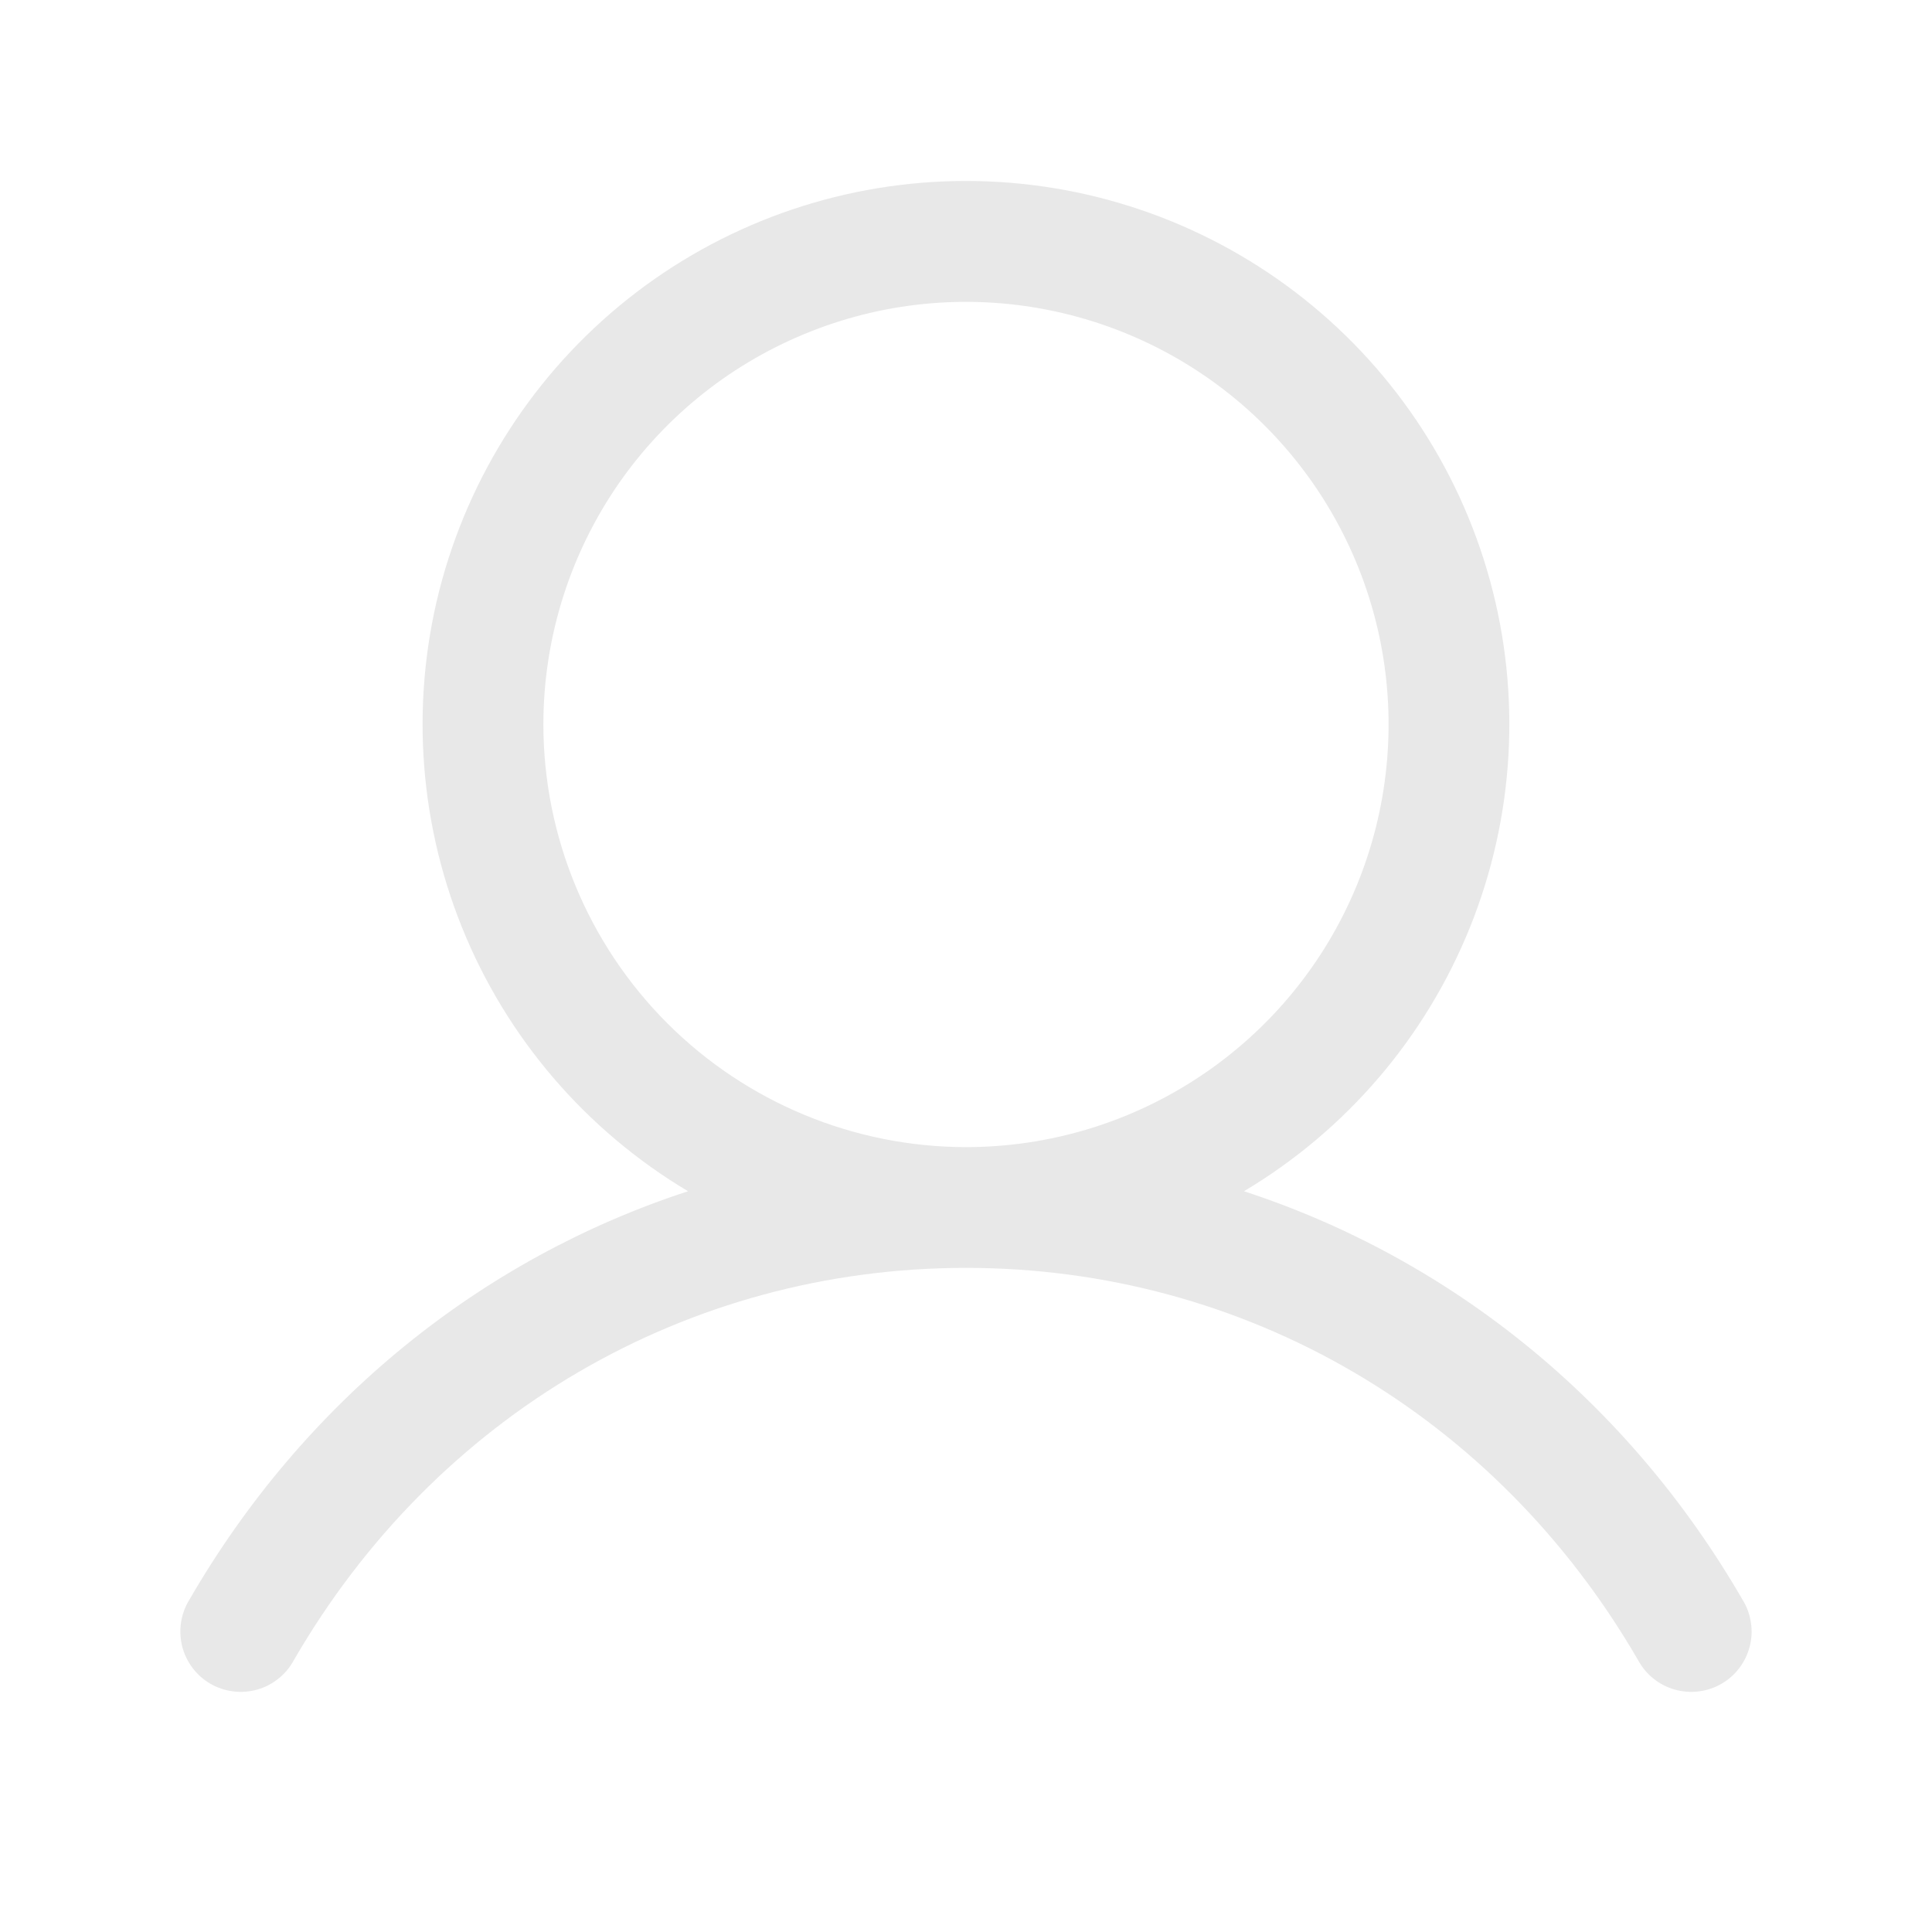
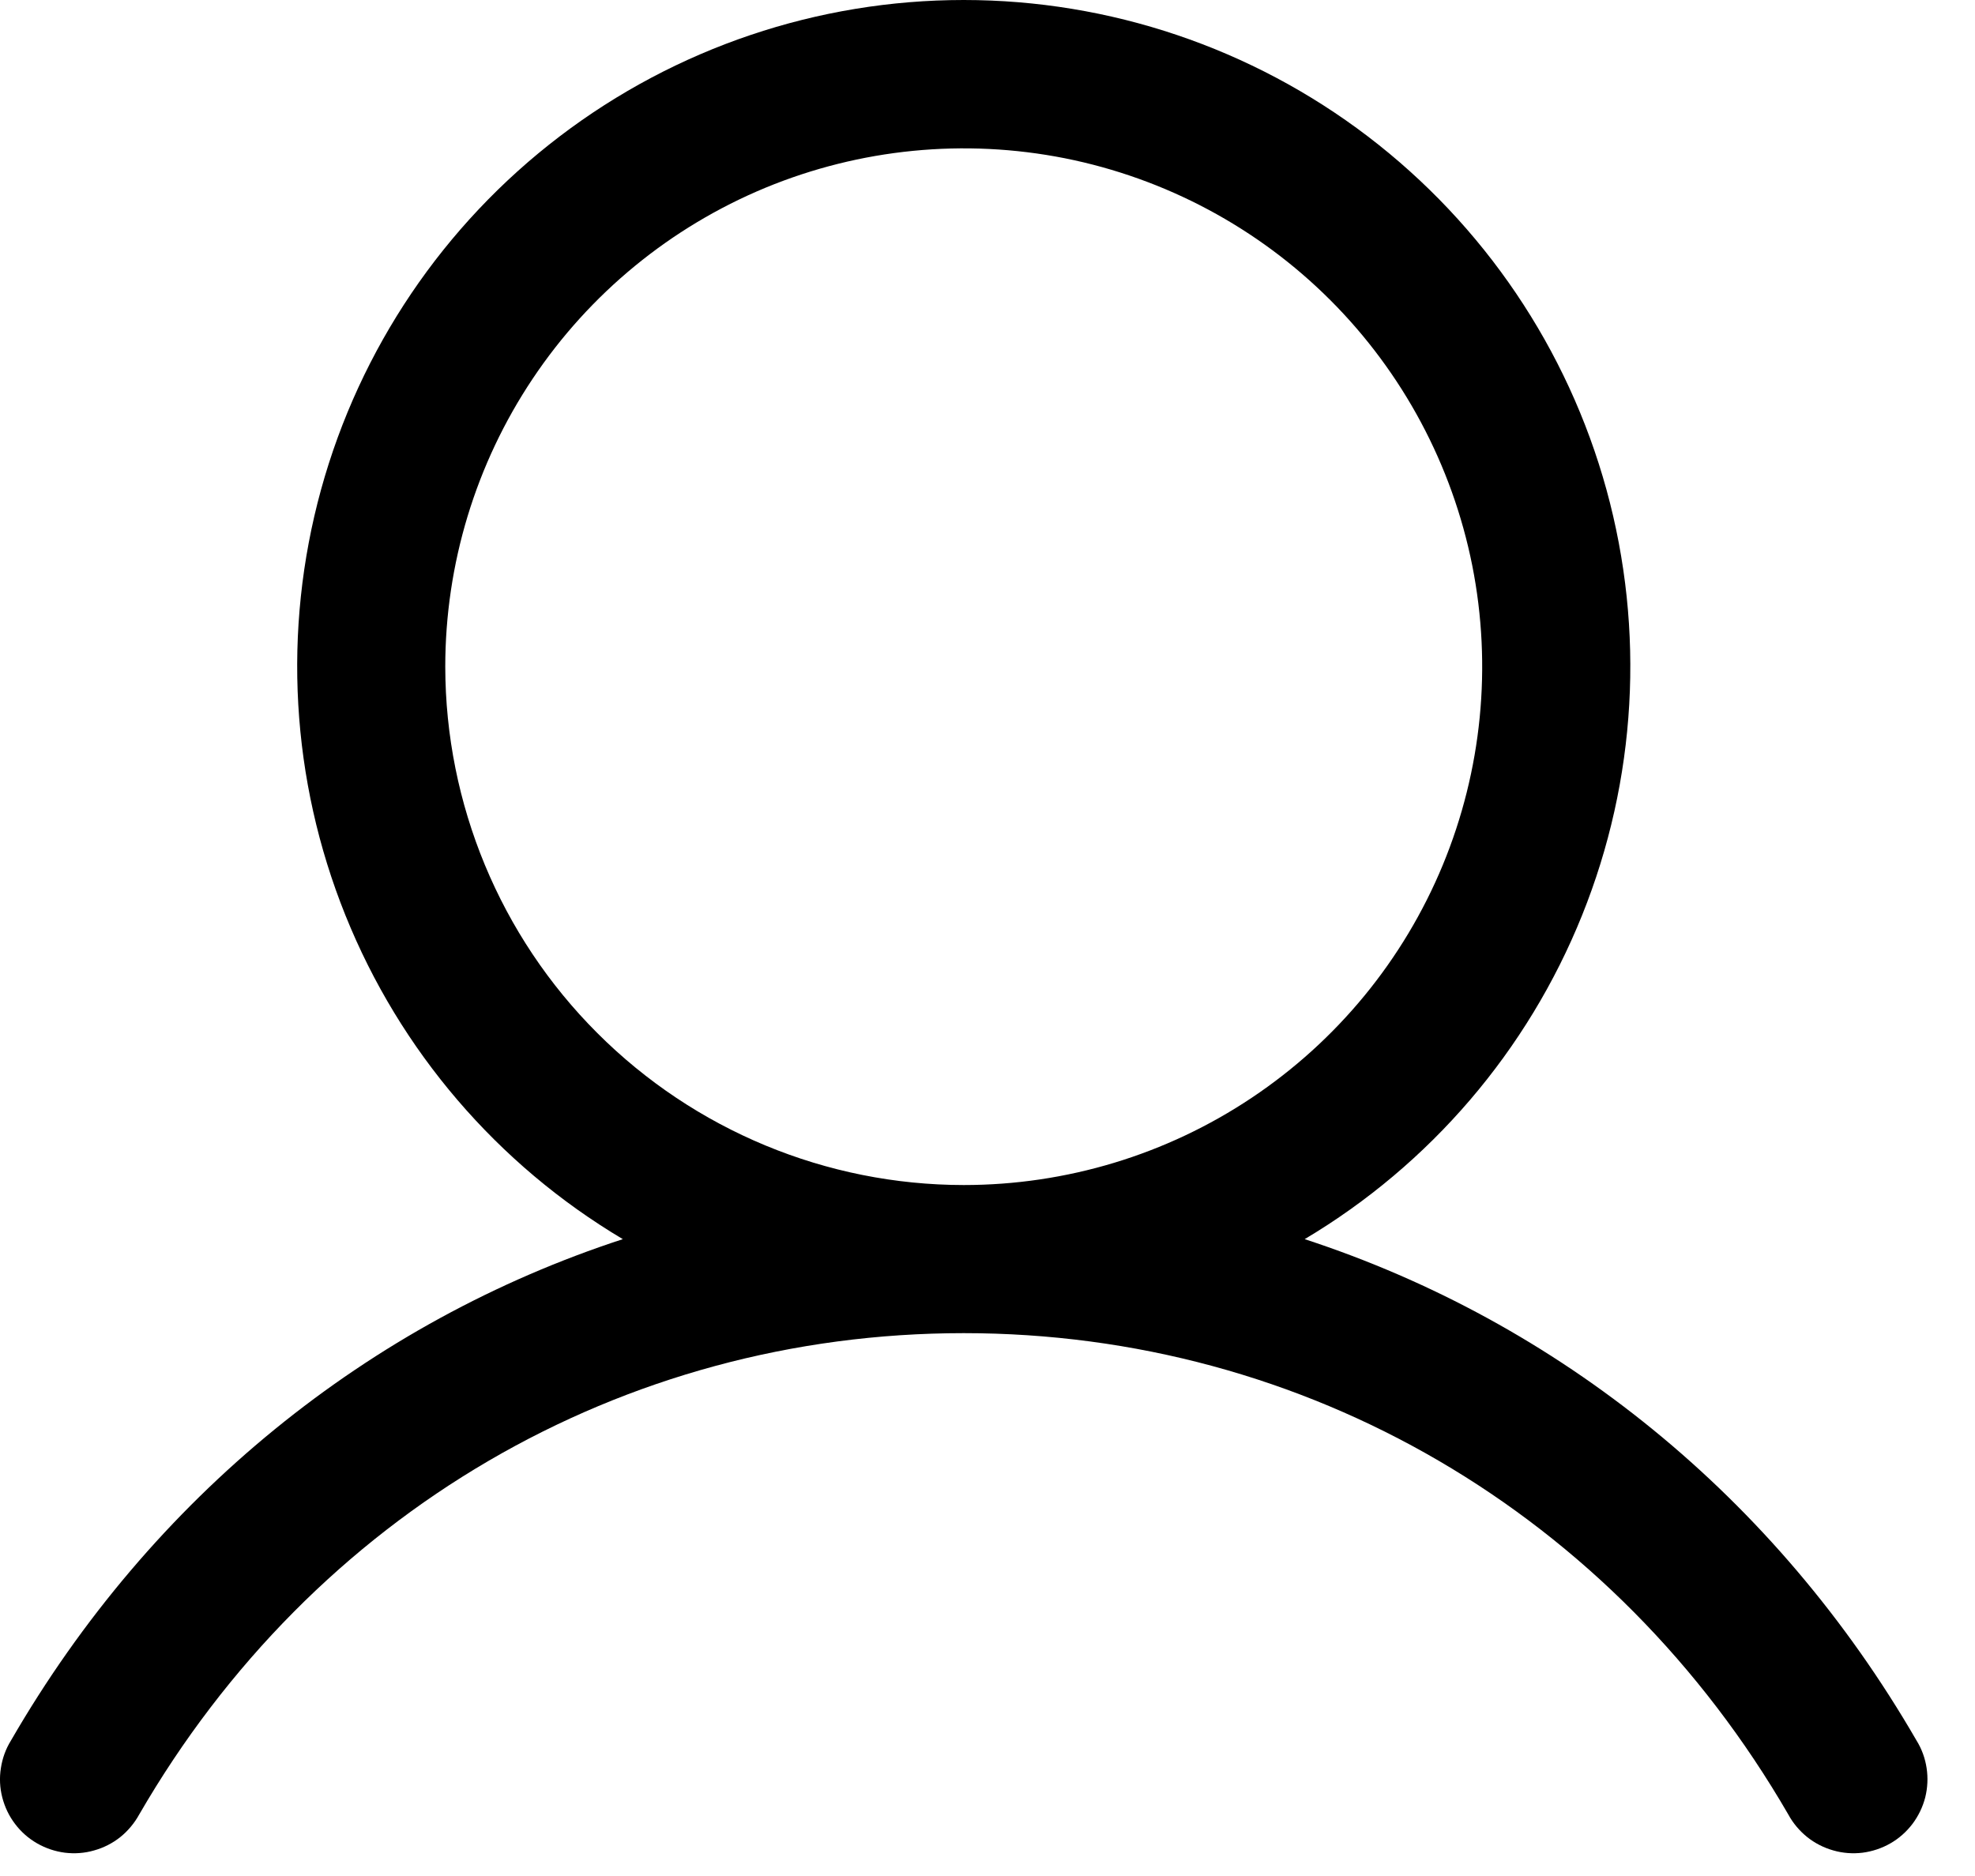
- <svg xmlns="http://www.w3.org/2000/svg" width="24" height="24" viewBox="0 0 24 24" fill="none">
-   <path d="M21.648 19.875C20.221 17.407 18.02 15.637 15.453 14.798C16.723 14.041 17.709 12.889 18.261 11.518C18.813 10.147 18.9 8.632 18.508 7.207C18.116 5.782 17.267 4.525 16.091 3.629C14.915 2.733 13.478 2.248 12 2.248C10.521 2.248 9.084 2.733 7.908 3.629C6.733 4.525 5.884 5.782 5.491 7.207C5.099 8.632 5.186 10.147 5.738 11.518C6.29 12.889 7.277 14.041 8.547 14.798C5.979 15.636 3.779 17.406 2.351 19.875C2.299 19.96 2.264 20.055 2.249 20.154C2.234 20.253 2.239 20.355 2.263 20.452C2.288 20.549 2.332 20.64 2.392 20.72C2.453 20.8 2.528 20.867 2.615 20.917C2.702 20.967 2.798 20.999 2.897 21.011C2.996 21.024 3.097 21.016 3.194 20.989C3.29 20.962 3.38 20.916 3.458 20.853C3.537 20.791 3.602 20.713 3.649 20.625C5.416 17.573 8.537 15.75 12 15.75C15.462 15.75 18.584 17.573 20.35 20.625C20.398 20.713 20.463 20.791 20.541 20.853C20.619 20.916 20.709 20.962 20.806 20.989C20.902 21.016 21.003 21.024 21.102 21.011C21.202 20.999 21.297 20.967 21.384 20.917C21.471 20.867 21.547 20.8 21.607 20.72C21.668 20.64 21.711 20.549 21.736 20.452C21.761 20.355 21.766 20.253 21.75 20.154C21.735 20.055 21.701 19.96 21.648 19.875ZM6.75 9C6.75 7.962 7.058 6.947 7.634 6.083C8.211 5.22 9.031 4.547 9.991 4.15C10.95 3.752 12.005 3.648 13.024 3.851C14.042 4.054 14.978 4.554 15.712 5.288C16.446 6.022 16.946 6.957 17.149 7.976C17.351 8.994 17.247 10.05 16.85 11.009C16.453 11.969 15.78 12.788 14.916 13.365C14.053 13.942 13.038 14.25 12 14.25C10.608 14.249 9.273 13.695 8.289 12.711C7.305 11.726 6.751 10.392 6.75 9Z" fill="#E8E8E8" />
+ <svg xmlns="http://www.w3.org/2000/svg" width="20" height="19" viewBox="0 0 20 19" fill="none">
+   <path d="M19.408 17.628C17.98 15.159 15.78 13.389 13.212 12.55C14.482 11.794 15.469 10.642 16.021 9.27C16.573 7.899 16.66 6.385 16.268 4.959C15.876 3.534 15.026 2.277 13.851 1.381C12.675 0.485 11.238 0 9.759 0C8.281 0 6.844 0.485 5.668 1.381C4.492 2.277 3.643 3.534 3.251 4.959C2.859 6.385 2.946 7.899 3.498 9.27C4.05 10.642 5.036 11.794 6.307 12.55C3.739 13.388 1.538 15.158 0.111 17.628C0.058 17.713 0.024 17.808 0.009 17.907C-0.007 18.006 -0.002 18.107 0.023 18.204C0.048 18.301 0.091 18.392 0.152 18.472C0.212 18.552 0.288 18.619 0.375 18.669C0.462 18.719 0.557 18.751 0.657 18.764C0.756 18.776 0.857 18.769 0.953 18.741C1.05 18.714 1.14 18.668 1.218 18.606C1.296 18.543 1.361 18.465 1.409 18.378C3.175 15.325 6.297 13.502 9.759 13.502C13.222 13.502 16.343 15.325 18.11 18.378C18.157 18.465 18.223 18.543 18.301 18.606C18.379 18.668 18.469 18.714 18.565 18.741C18.662 18.769 18.763 18.776 18.862 18.764C18.961 18.751 19.057 18.719 19.144 18.669C19.231 18.619 19.306 18.552 19.367 18.472C19.427 18.392 19.471 18.301 19.496 18.204C19.52 18.107 19.525 18.006 19.51 17.907C19.495 17.808 19.461 17.713 19.408 17.628ZM4.509 6.753C4.509 5.714 4.817 4.699 5.394 3.836C5.971 2.972 6.791 2.3 7.75 1.902C8.71 1.505 9.765 1.401 10.784 1.603C11.802 1.806 12.738 2.306 13.472 3.04C14.206 3.774 14.706 4.71 14.909 5.728C15.111 6.747 15.007 7.802 14.61 8.762C14.213 9.721 13.54 10.541 12.676 11.118C11.813 11.695 10.798 12.002 9.759 12.002C8.367 12.001 7.033 11.447 6.049 10.463C5.064 9.479 4.511 8.144 4.509 6.753Z" fill="black" />
</svg>
